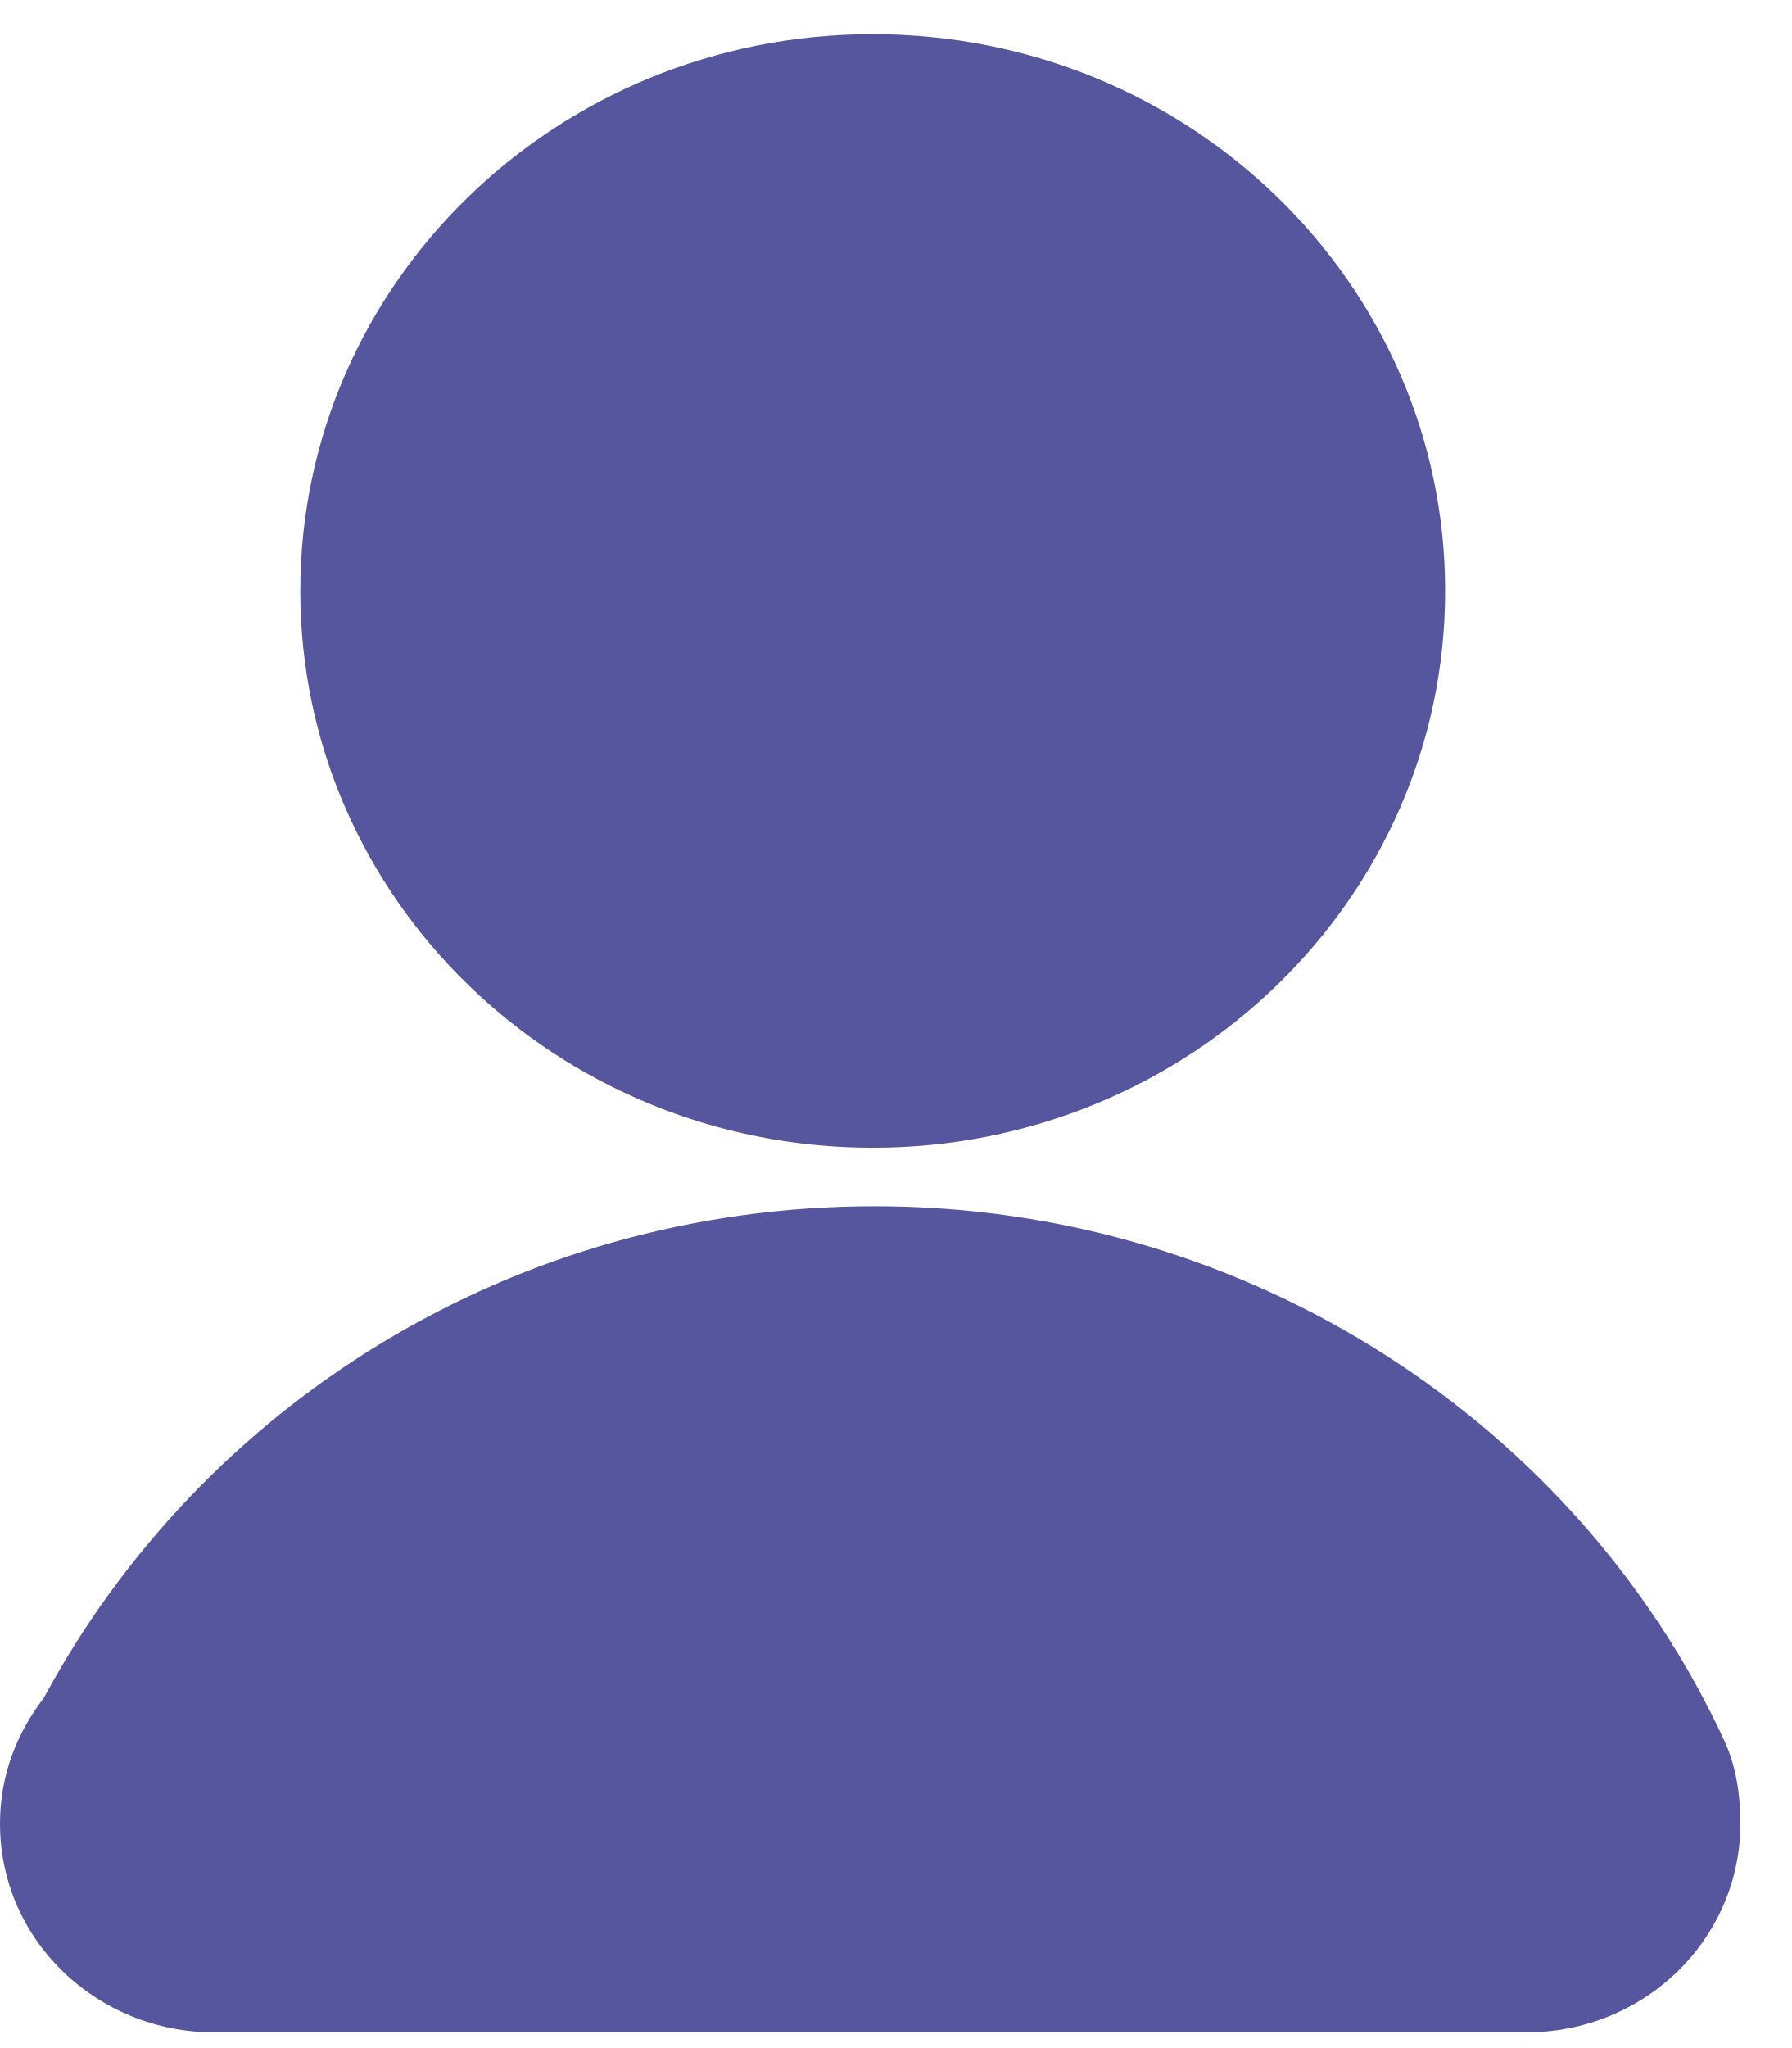
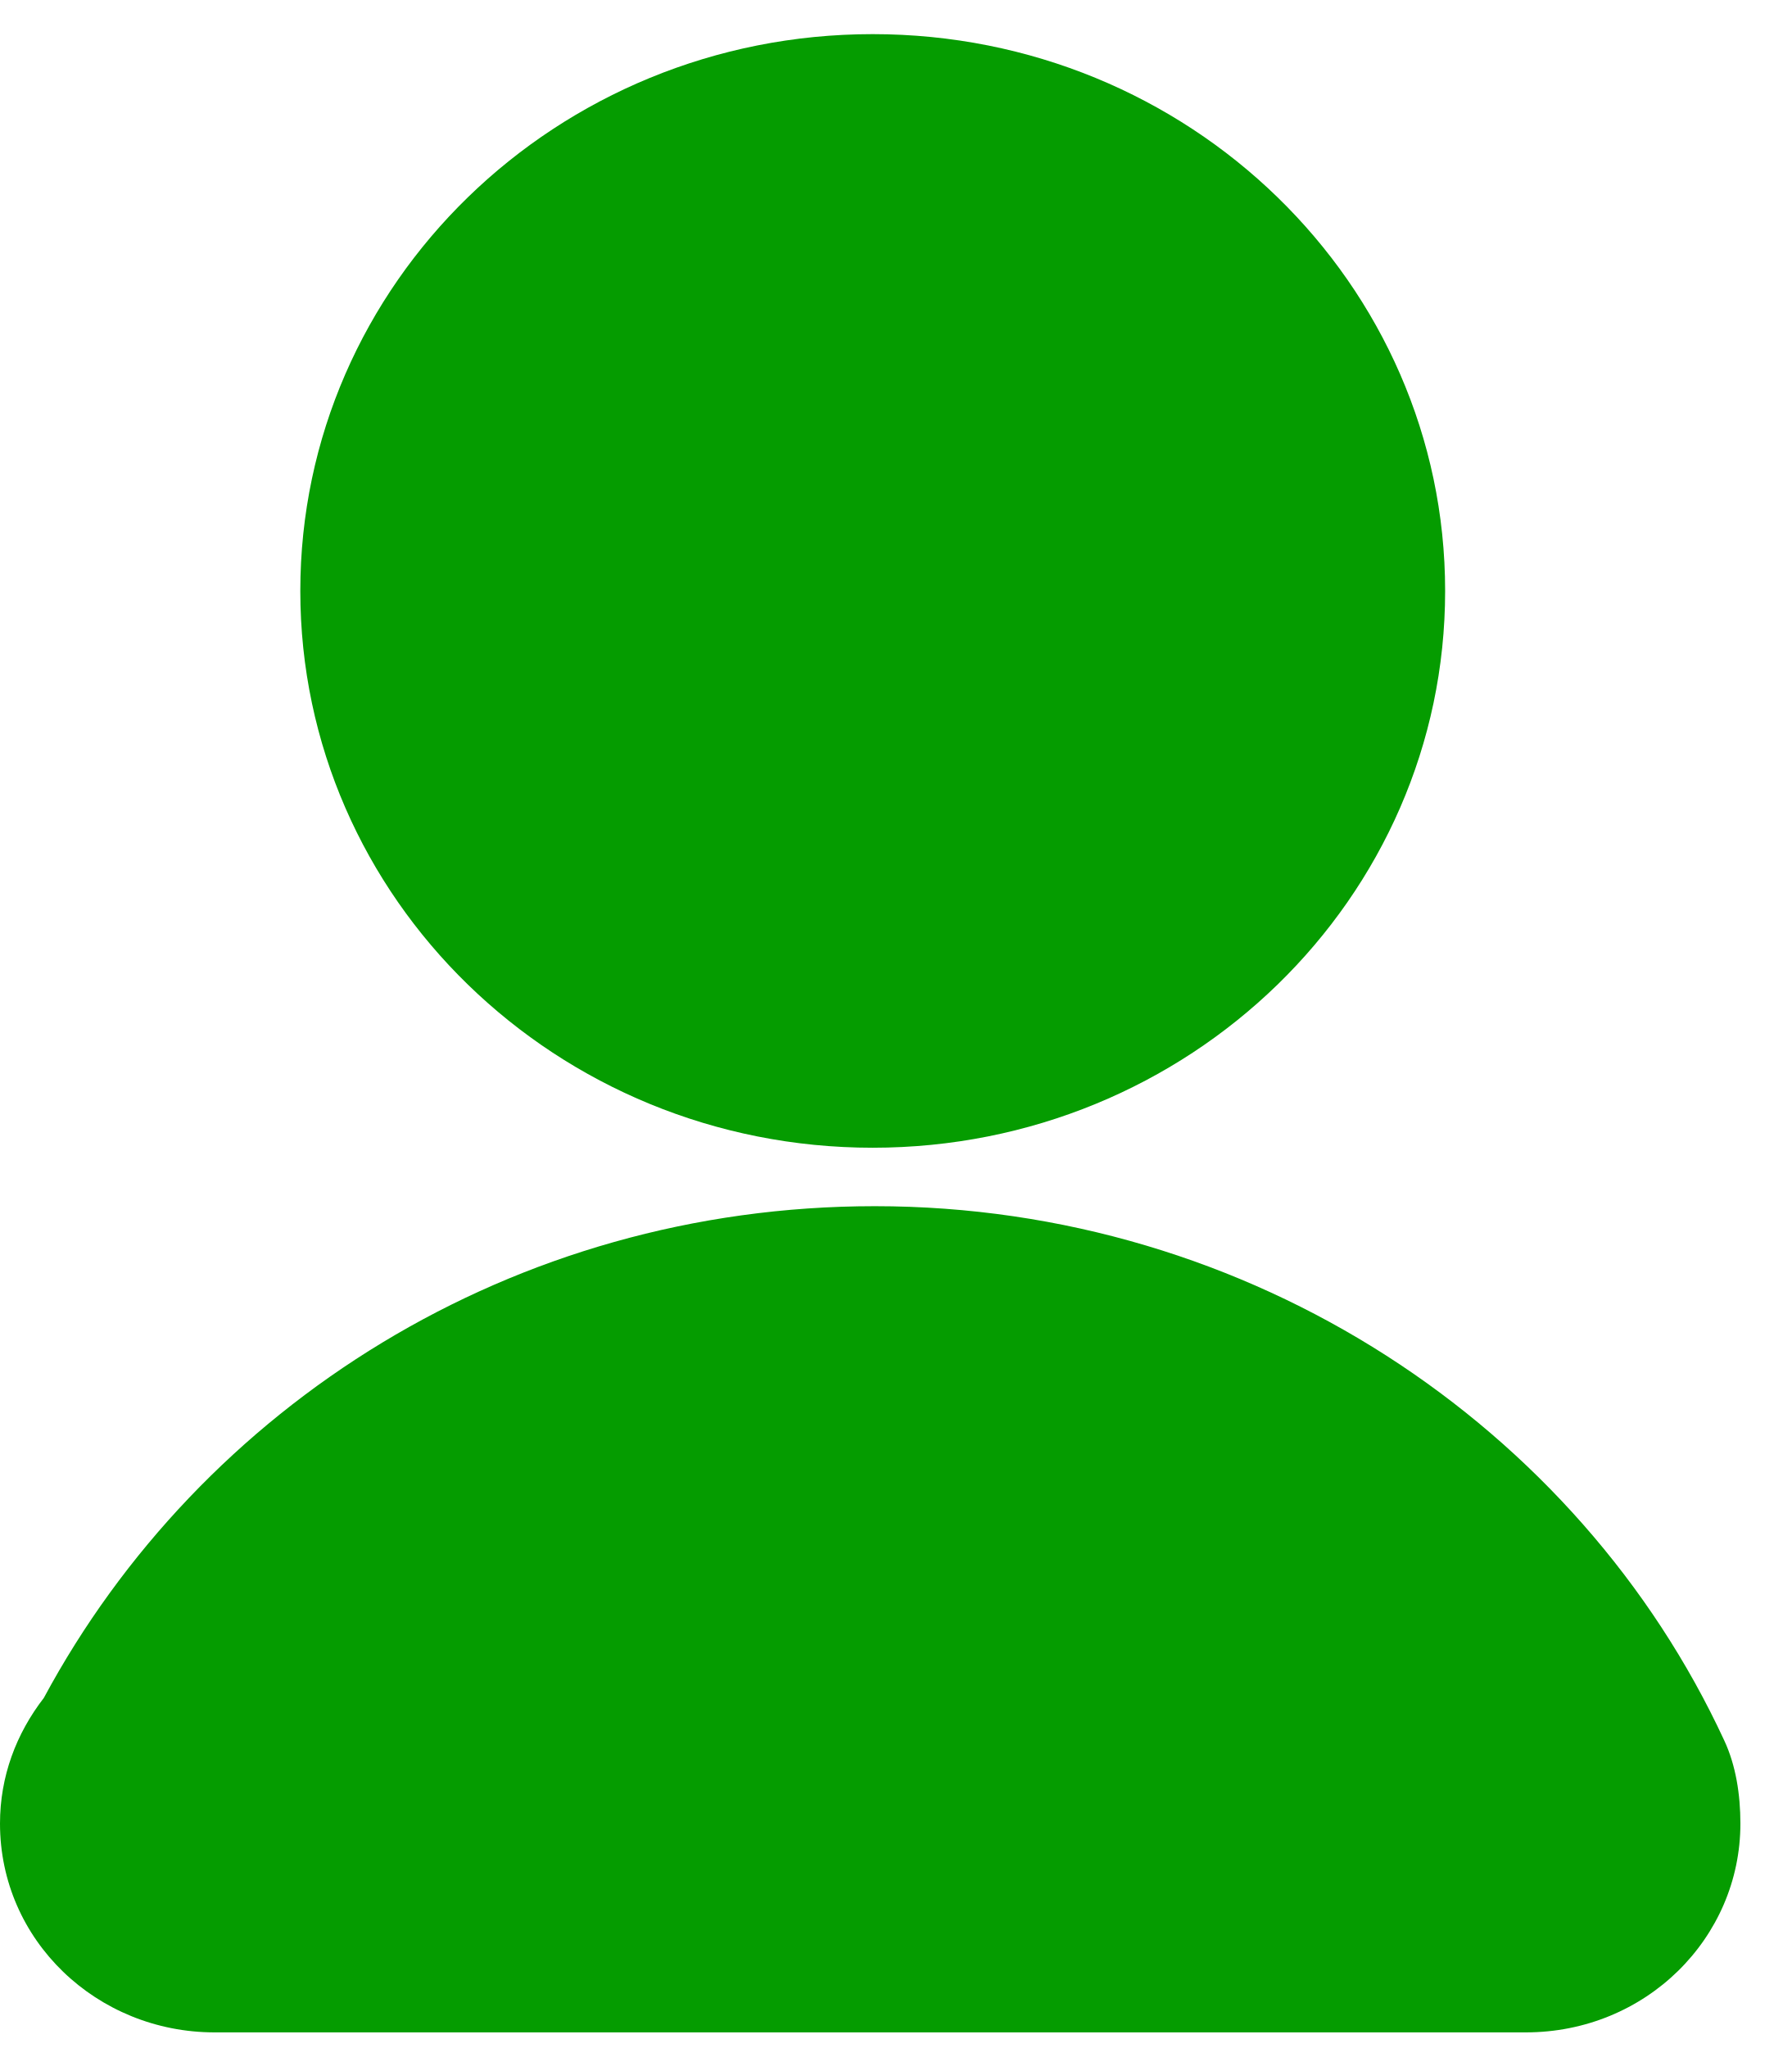
<svg xmlns="http://www.w3.org/2000/svg" width="21" height="24" viewBox="0 0 21 24" fill="none">
-   <path d="M10.229 13.45C13.935 13.45 16.939 10.529 16.939 6.925C16.939 3.321 13.935 0.4 10.229 0.4C6.524 0.4 3.52 3.321 3.52 6.925C3.52 10.529 6.524 13.45 10.229 13.45Z" fill="#55569E" />
-   <path d="M20.211 20.397C18.506 16.713 14.665 14.135 10.254 14.135C6.006 14.135 2.354 16.477 0.514 19.897C0.189 20.318 0 20.818 0 21.37C0 22.739 1.136 23.817 2.516 23.817H17.884C19.291 23.817 20.4 22.712 20.4 21.37C20.4 21.028 20.346 20.686 20.211 20.397Z" fill="#55569E" />
+   <path d="M10.229 13.45C13.935 13.45 16.939 10.529 16.939 6.925C16.939 3.321 13.935 0.4 10.229 0.4C6.524 0.4 3.52 3.321 3.52 6.925C3.52 10.529 6.524 13.45 10.229 13.45Z" fill="#059c00" />
+   <path d="M20.211 20.397C18.506 16.713 14.665 14.135 10.254 14.135C6.006 14.135 2.354 16.477 0.514 19.897C0.189 20.318 0 20.818 0 21.37C0 22.739 1.136 23.817 2.516 23.817H17.884C19.291 23.817 20.4 22.712 20.4 21.37C20.4 21.028 20.346 20.686 20.211 20.397Z" fill="#059c00" />
</svg>
